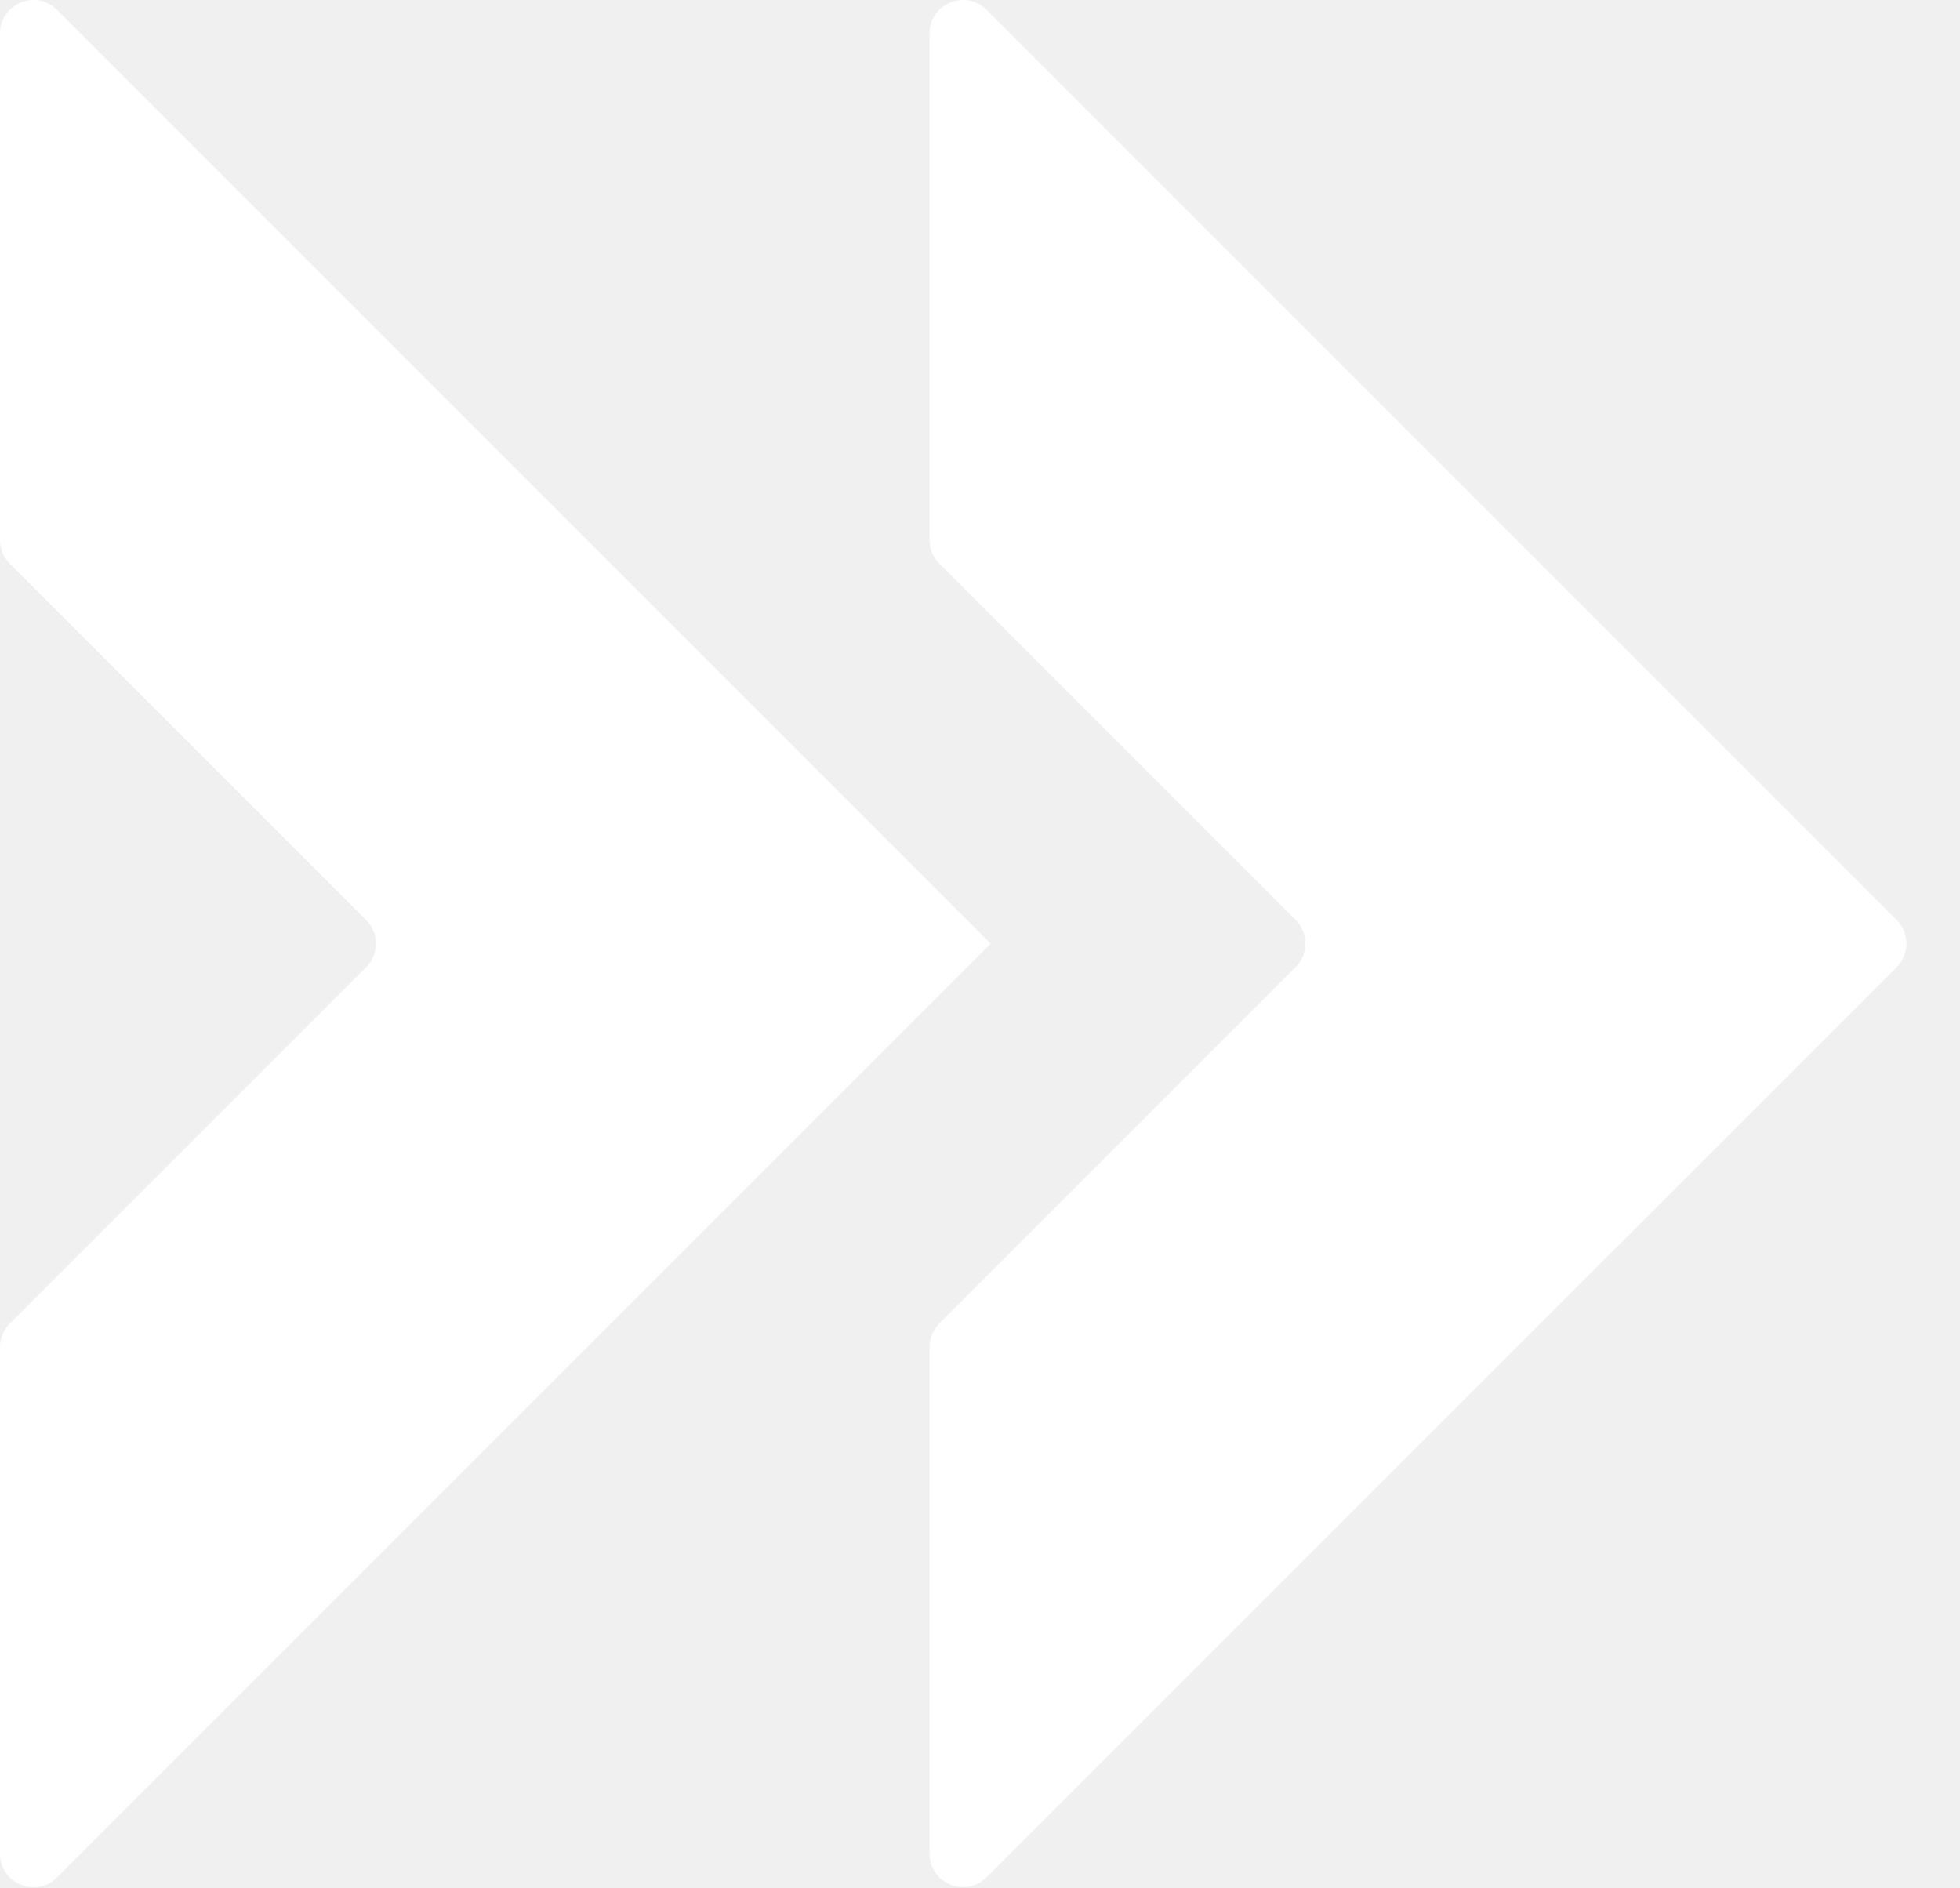
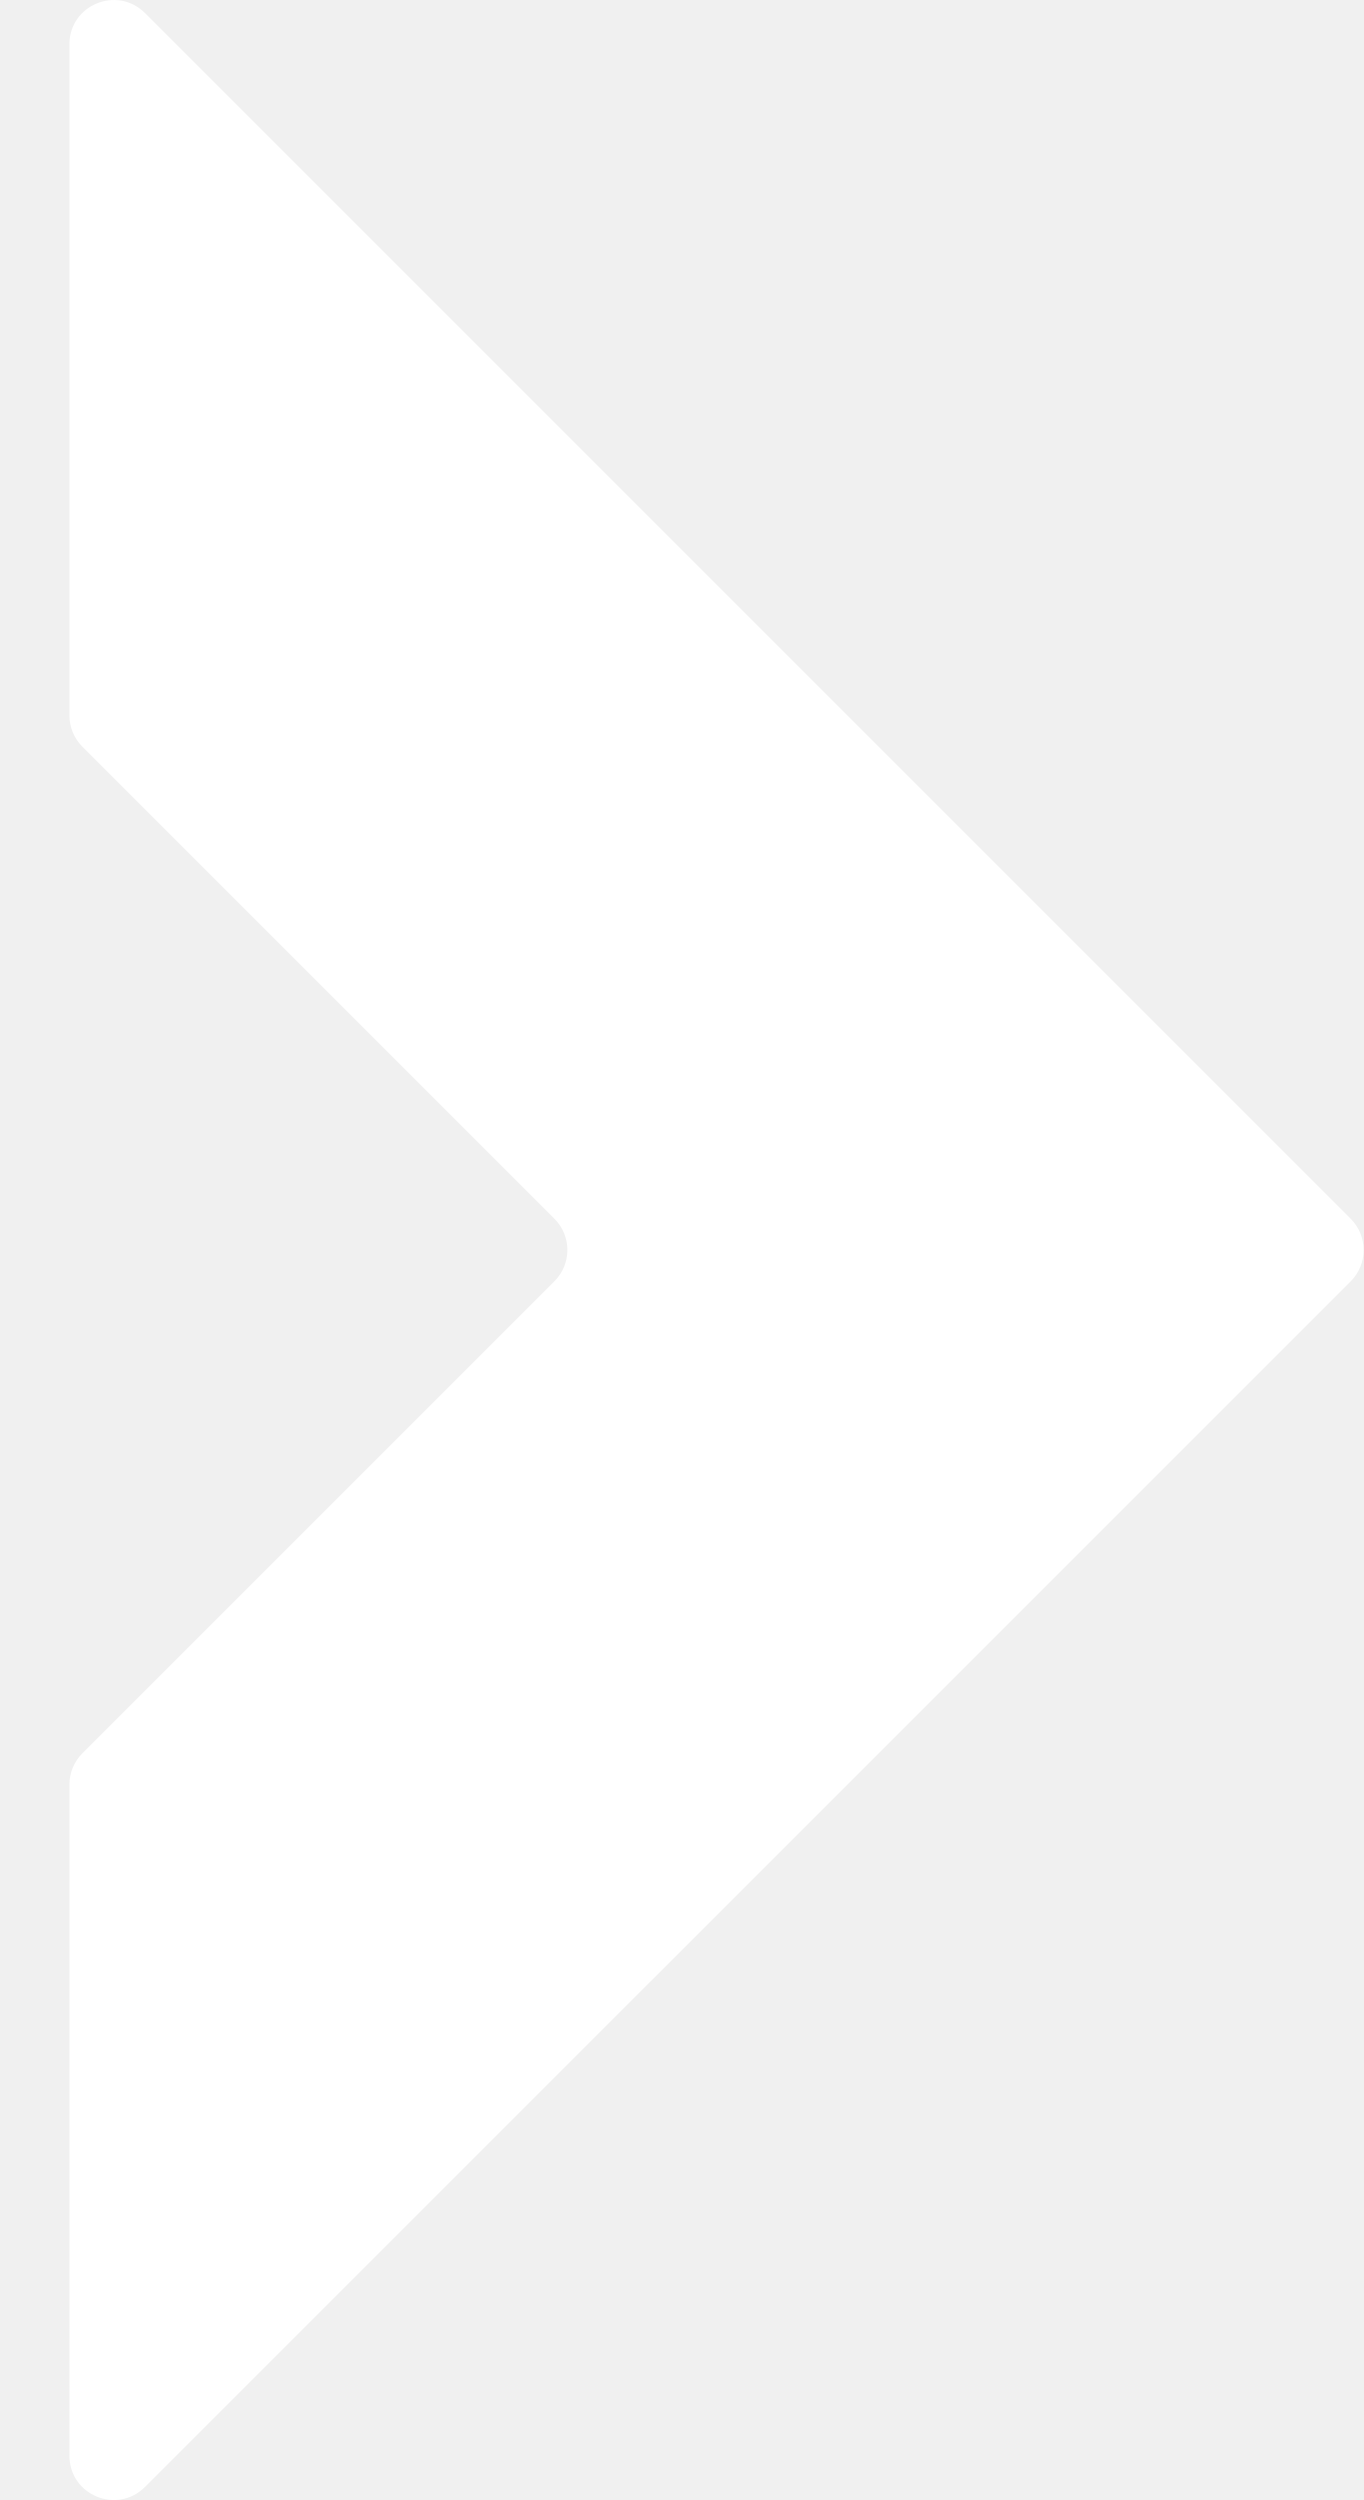
- <svg xmlns="http://www.w3.org/2000/svg" width="27" height="26" viewBox="0 0 27 26" fill="none">
-   <path fill-rule="evenodd" clip-rule="evenodd" d="M13.591 25.858C13.301 26.148 12.805 25.943 12.805 25.533V18.555C12.805 18.433 12.854 18.317 12.94 18.23L17.848 13.322C18.028 13.143 18.028 12.851 17.848 12.672L12.94 7.764C12.854 7.678 12.805 7.561 12.805 7.439V0.461C12.805 0.051 13.301 -0.154 13.591 0.136L26.127 12.672C26.307 12.852 26.307 13.143 26.127 13.323L22.313 17.137C22.313 17.137 22.313 17.137 22.313 17.137C22.313 17.137 22.313 17.137 22.312 17.137L13.591 25.858ZM0.785 25.861C0.496 26.15 0 25.945 0 25.535V18.558C0 18.436 0.048 18.319 0.135 18.232L5.044 13.323C5.223 13.144 5.223 12.852 5.044 12.673L0.135 7.764C0.048 7.678 0 7.561 0 7.439V0.461C0 0.051 0.496 -0.154 0.785 0.136L13.647 12.998V12.998V12.998L13.648 12.998C13.648 12.998 13.648 12.998 13.648 12.998L0.785 25.861Z" fill="white" />
+ <svg xmlns="http://www.w3.org/2000/svg" width="12" height="22" viewBox="0 0 12 22" fill="none">
+   <path d="M0.611 21.61C0.611 21.957 1.03 22.131 1.276 21.885L8.658 14.504L11.886 11.276C12.038 11.124 12.038 10.877 11.886 10.725L1.276 0.115C1.03 -0.13 0.611 0.043 0.611 0.39V6.296C0.611 6.399 0.652 6.498 0.725 6.571L4.879 10.725C5.031 10.877 5.031 11.123 4.879 11.275L0.725 15.429C0.652 15.502 0.611 15.601 0.611 15.704V21.61Z" fill="white" />
</svg>
